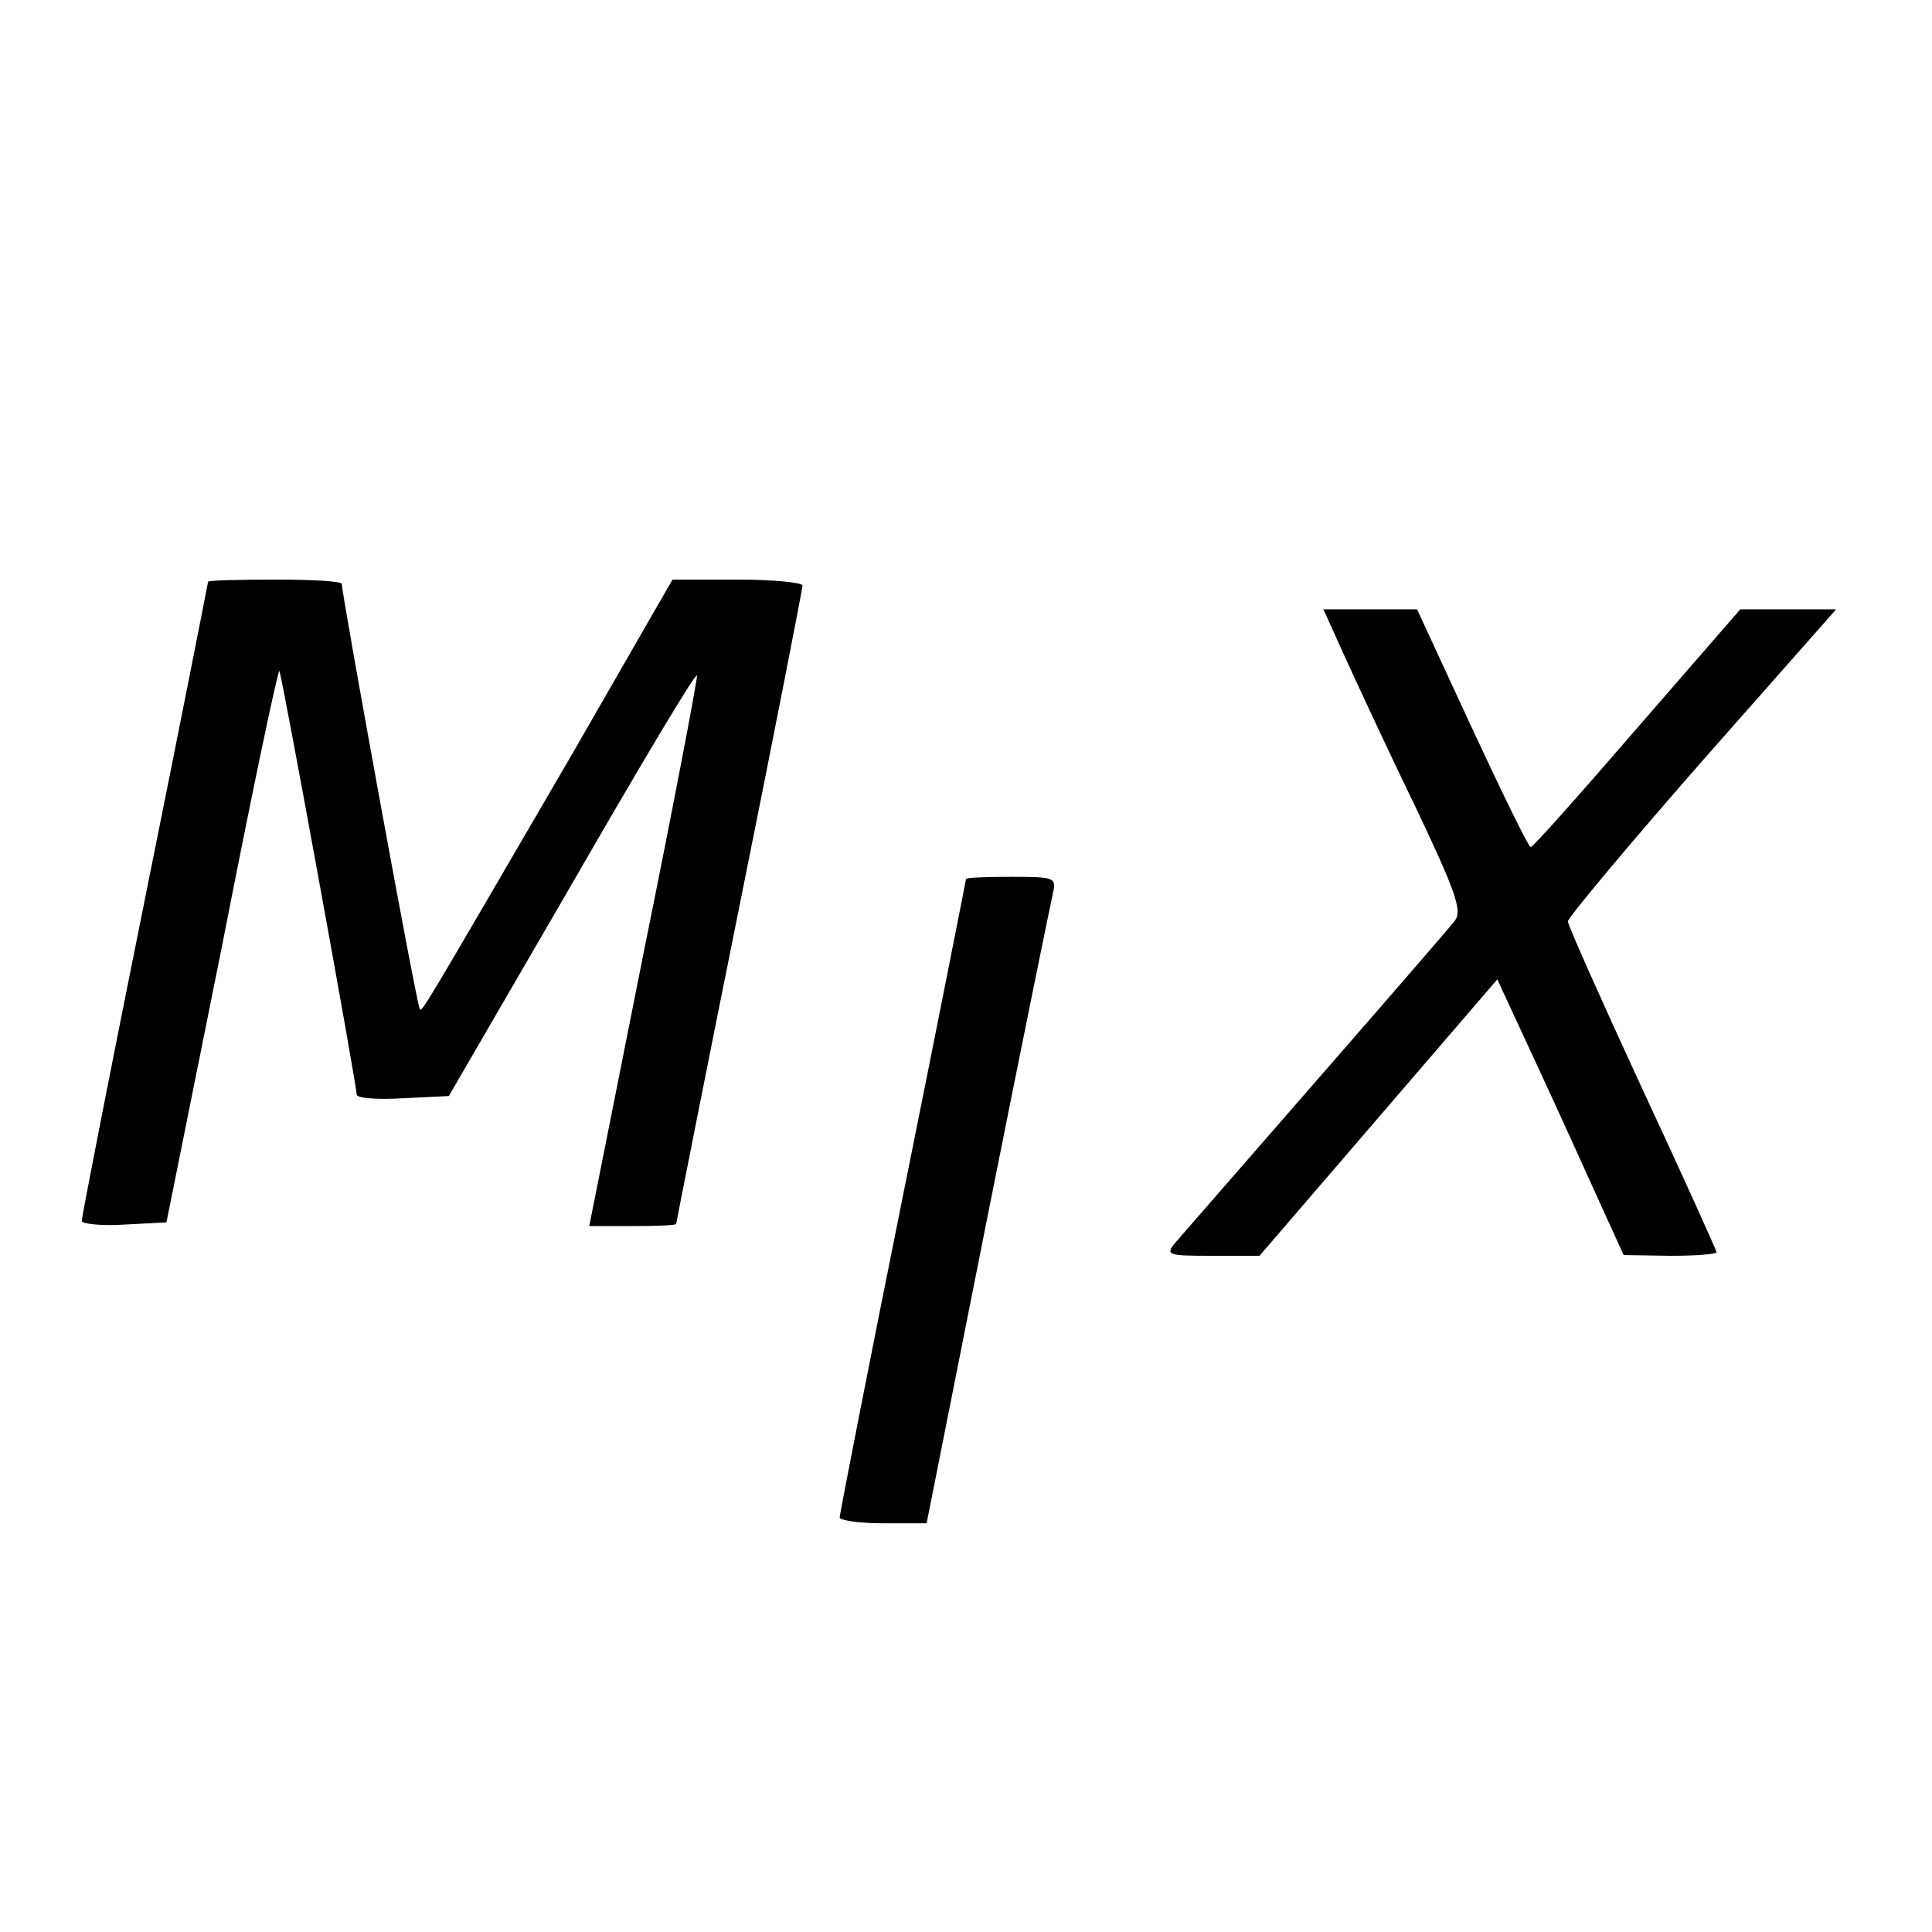
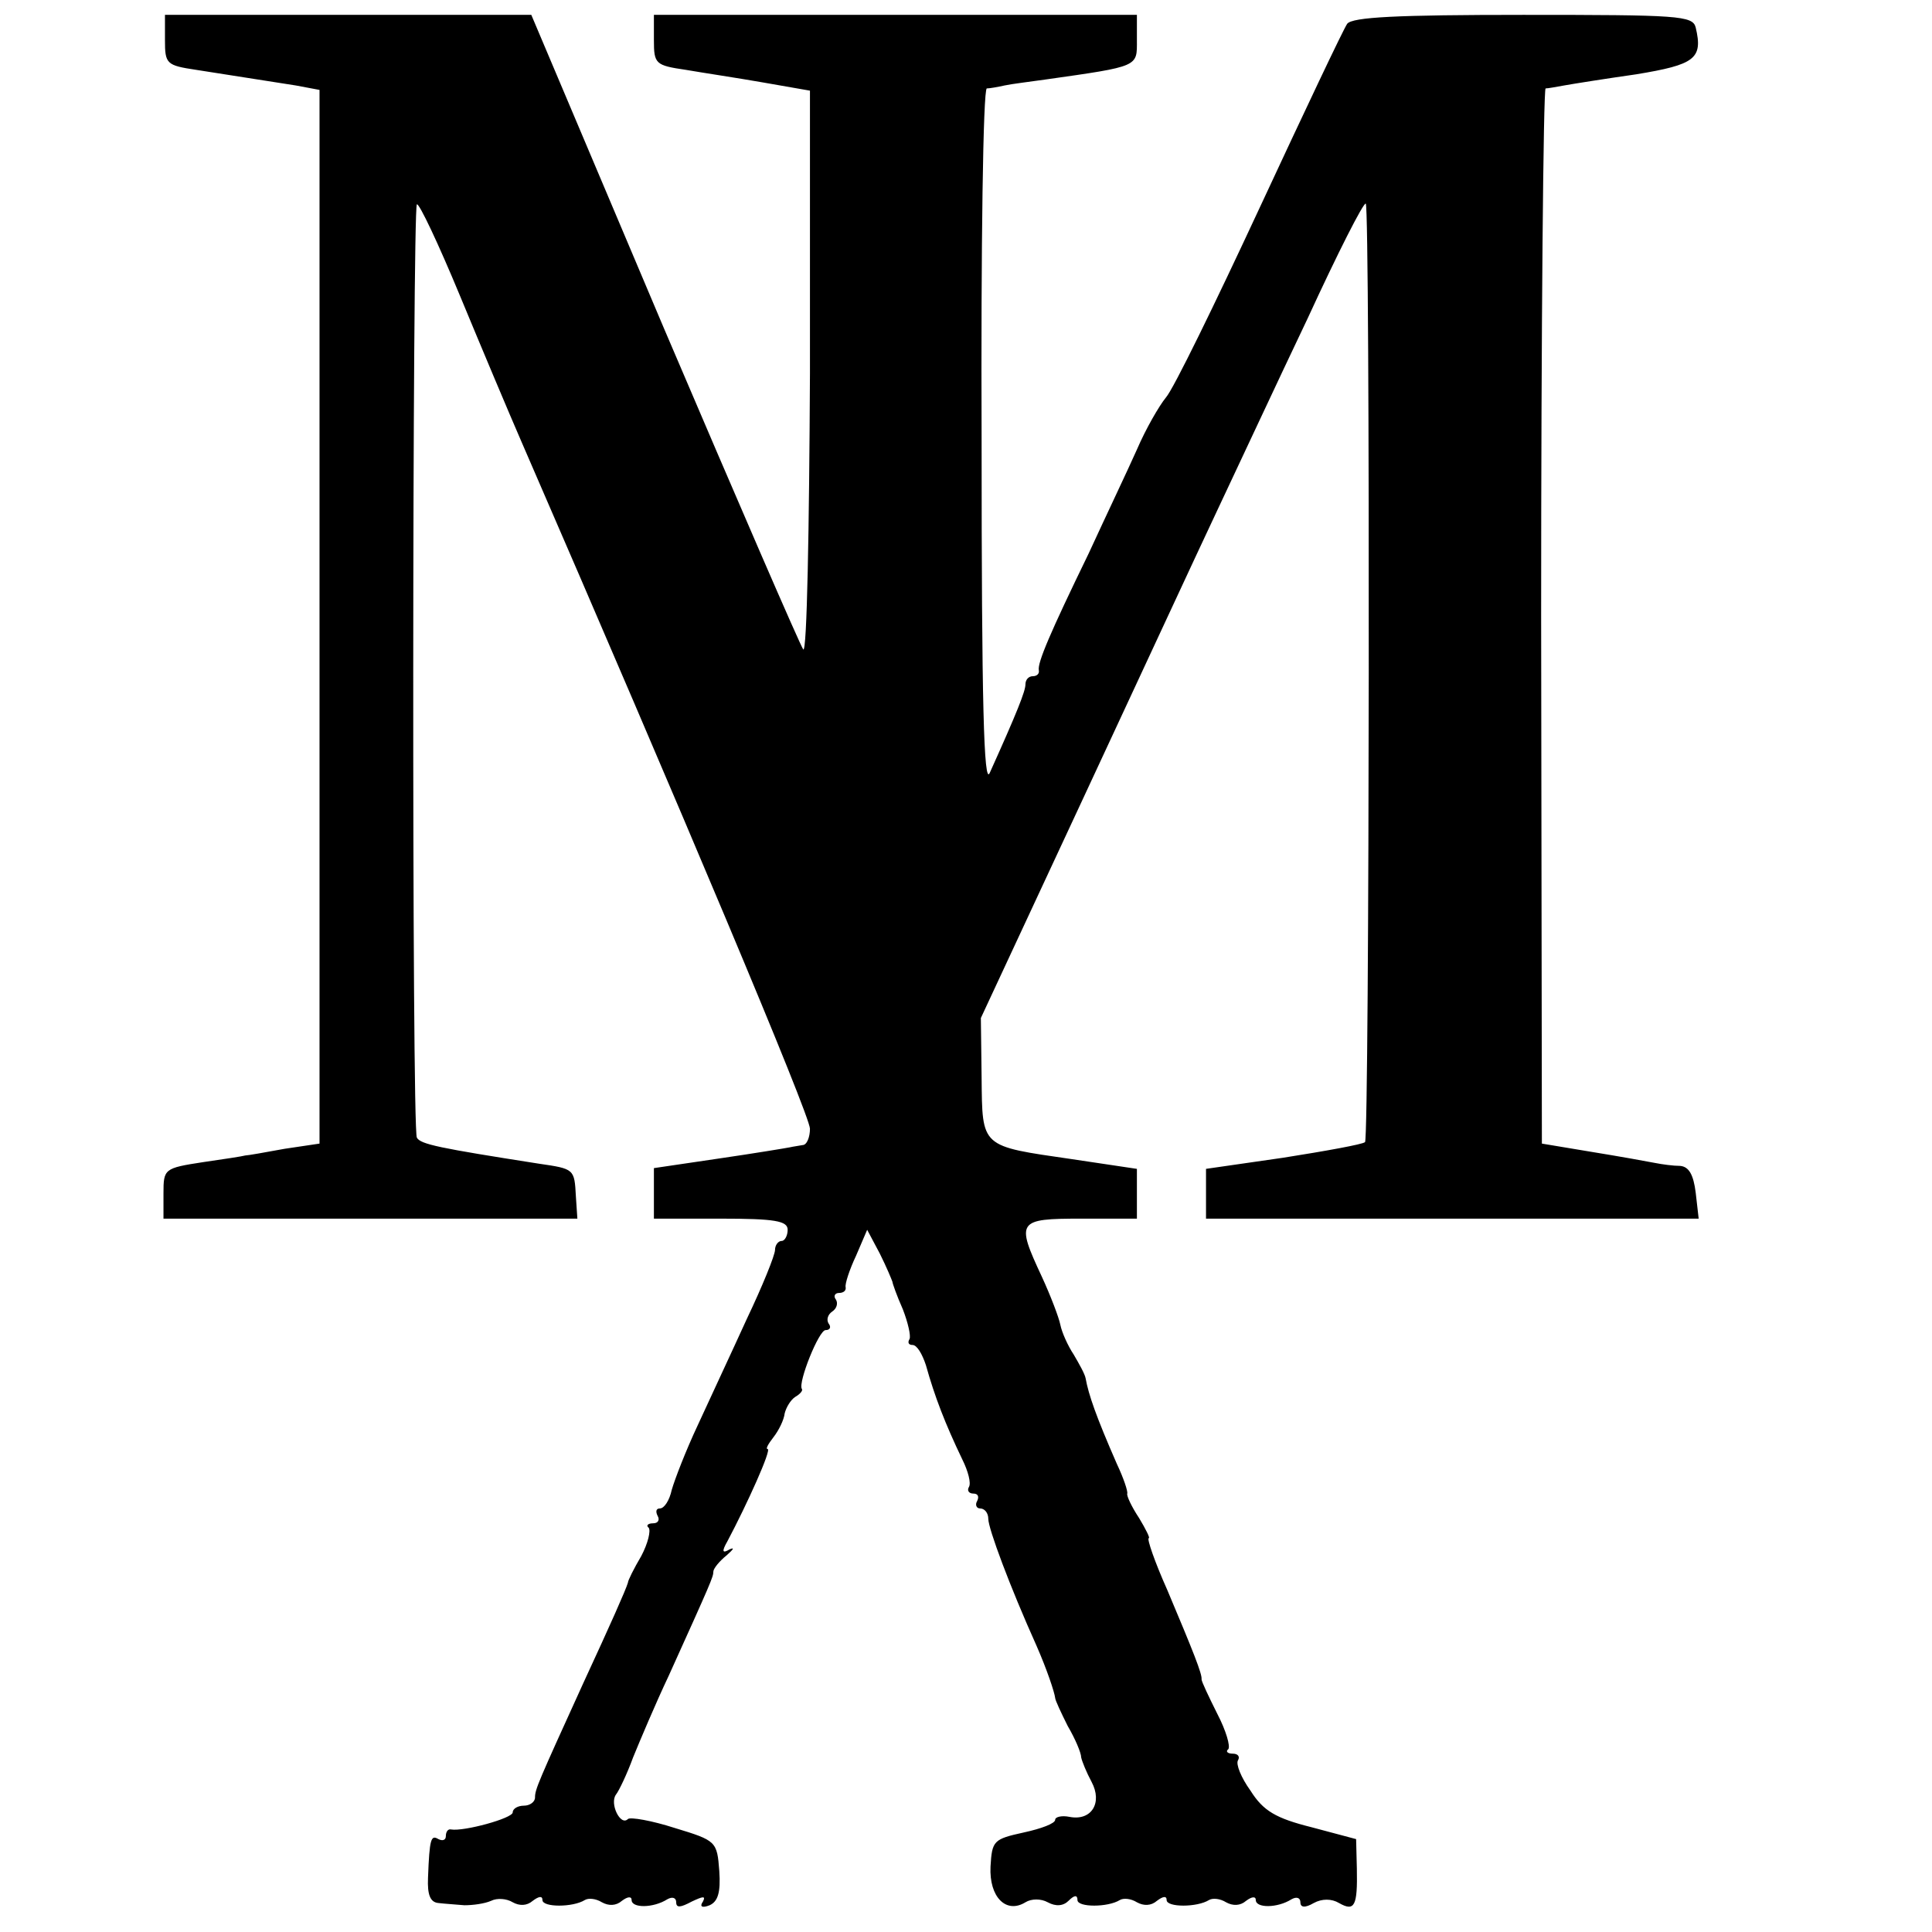
<svg xmlns="http://www.w3.org/2000/svg" version="1.0" width="260pt" height="260pt" viewBox="0 0 260 260" preserveAspectRatio="xMidYMid meet">
  <g transform="translate(0,260) scale(0.1,-0.1)" fill="#000000" stroke="none">
-     <path d="M280 1817 c0 -1 -38 -194 -85 -427 -47 -233 -85 -428 -85 -433 0 -4 26 -7 57 -5 l57 3 75 373 c40 205 75 371 77 369 3 -3 104 -557 104 -570 0 -5 28 -7 62 -5 l62 3 166 286 c91 158 166 284 168 280 1 -3 -31 -172 -72 -374 l-73 -367 58 0 c33 0 59 1 59 3 0 1 38 194 85 427 47 233 85 428 85 432 0 4 -39 8 -87 8 l-88 0 -134 -233 c-202 -347 -203 -349 -206 -345 -4 3 -105 558 -105 572 0 4 -40 6 -90 6 -49 0 -90 -1 -90 -3z" />
-     <path d="M1809 1718 c16 -35 58 -126 95 -202 55 -116 64 -141 54 -155 -7 -9 -91 -106 -187 -216 -96 -110 -181 -208 -189 -217 -14 -17 -11 -18 49 -18 l64 0 160 186 160 186 50 -108 c28 -60 66 -144 85 -186 l35 -77 63 -1 c34 0 62 2 62 5 0 2 -45 102 -100 220 -55 119 -100 220 -100 225 0 5 81 102 180 215 l181 205 -65 0 -64 0 -139 -160 c-76 -88 -140 -160 -143 -160 -3 0 -38 72 -79 160 l-74 160 -63 0 -63 0 28 -62z" />
-     <path d="M1300 1417 c0 -1 -38 -194 -85 -427 -47 -233 -85 -428 -85 -432 0 -4 26 -8 59 -8 l58 0 82 413 c45 226 85 422 88 435 5 21 2 22 -56 22 -34 0 -61 -1 -61 -3z" />
+     <path d="M222 2546 c0 -32 2 -34 42 -40 51 -8 89 -14 134 -21 l32 -6 0 -709 0 -709 -47 -7 c-27 -5 -50 -9 -53 -9 -3 -1 -29 -5 -57 -9 -52 -8 -53 -9 -53 -42 l0 -34 278 0 279 0 -2 30 c-2 37 -2 37 -50 44 -134 21 -159 26 -164 35 -7 11 -6 1249 0 1256 3 2 29 -53 58 -123 29 -70 66 -158 83 -197 215 -495 388 -906 388 -924 0 -11 -4 -22 -10 -22 -5 -1 -13 -2 -17 -3 -5 -1 -47 -8 -95 -15 l-88 -13 0 -34 0 -34 90 0 c73 0 90 -3 90 -15 0 -8 -4 -15 -8 -15 -5 0 -9 -6 -9 -12 0 -7 -17 -49 -38 -93 -20 -44 -50 -108 -66 -143 -16 -34 -31 -73 -35 -87 -3 -14 -10 -25 -16 -25 -5 0 -6 -4 -3 -10 3 -5 1 -10 -6 -10 -7 0 -10 -3 -6 -6 3 -4 -1 -21 -10 -38 -10 -17 -18 -33 -18 -36 -3 -10 -23 -55 -60 -135 -61 -134 -65 -143 -65 -154 0 -6 -7 -11 -15 -11 -8 0 -15 -4 -15 -9 0 -8 -66 -26 -83 -23 -4 1 -7 -3 -7 -9 0 -5 -4 -7 -10 -4 -10 6 -12 1 -14 -52 -1 -23 3 -33 14 -34 8 -1 24 -2 35 -3 11 0 27 2 36 6 8 4 21 3 29 -2 9 -5 19 -5 27 2 8 6 13 7 13 1 0 -10 41 -10 57 0 5 3 15 2 23 -3 9 -5 19 -5 27 2 8 6 13 6 13 1 0 -11 29 -11 48 1 7 4 12 2 12 -4 0 -8 6 -7 21 1 15 7 19 8 15 0 -5 -7 -1 -9 9 -5 11 5 15 17 13 46 -3 40 -4 41 -60 58 -31 10 -60 15 -63 12 -10 -10 -25 21 -16 33 4 5 15 28 23 50 9 22 30 72 48 110 57 126 60 133 60 140 0 4 8 14 18 22 9 8 11 11 4 8 -10 -6 -11 -3 -3 11 26 49 60 124 54 124 -3 0 1 7 8 16 7 9 14 23 15 32 2 8 8 18 14 22 7 4 11 9 9 11 -5 9 23 79 32 79 6 0 8 4 4 9 -3 5 -1 12 5 16 6 4 8 11 5 16 -4 5 -1 9 4 9 6 0 10 3 9 8 -1 4 5 23 14 42 l15 35 17 -32 c9 -18 16 -35 17 -38 0 -2 6 -19 14 -37 7 -18 11 -36 9 -40 -3 -5 -1 -8 4 -8 6 0 13 -12 18 -27 12 -43 26 -79 49 -127 8 -16 12 -32 9 -37 -3 -5 0 -9 6 -9 6 0 8 -4 5 -10 -3 -5 -1 -10 4 -10 6 0 11 -6 11 -14 0 -13 29 -91 65 -171 14 -32 24 -62 25 -70 0 -3 8 -20 17 -38 10 -17 18 -36 18 -42 1 -5 7 -20 14 -33 15 -28 0 -53 -30 -47 -10 2 -19 0 -19 -4 0 -5 -19 -12 -42 -17 -41 -9 -43 -11 -45 -46 -2 -41 21 -64 47 -48 8 5 21 5 30 0 11 -6 21 -5 28 2 8 8 12 8 12 1 0 -10 41 -10 57 0 5 3 15 2 23 -3 9 -5 19 -5 27 2 8 6 13 7 13 1 0 -10 41 -10 57 0 5 3 15 2 23 -3 9 -5 19 -5 27 2 8 6 13 6 13 1 0 -11 29 -11 48 1 7 4 12 2 12 -4 0 -7 6 -8 18 -1 11 6 24 6 34 0 21 -12 25 -4 24 46 l-1 40 -60 16 c-48 12 -65 22 -82 49 -13 18 -20 36 -17 41 3 5 0 9 -7 9 -7 0 -10 3 -6 6 3 4 -3 25 -15 48 -11 22 -21 43 -21 46 1 7 -11 37 -46 120 -17 38 -28 70 -25 70 2 0 -4 12 -13 27 -10 15 -17 30 -16 33 1 3 -5 21 -14 40 -28 64 -38 93 -42 115 -1 6 -9 20 -16 32 -8 12 -16 30 -18 40 -2 10 -13 39 -25 65 -35 75 -33 78 53 78 l75 0 0 33 0 34 -87 13 c-124 18 -121 15 -122 110 l-1 80 136 292 c75 161 157 338 183 393 26 55 80 171 121 257 40 87 75 156 78 154 6 -7 5 -1256 -1 -1263 -3 -3 -53 -12 -110 -21 l-104 -15 0 -34 0 -33 332 0 331 0 -4 35 c-3 24 -9 35 -21 36 -9 0 -24 2 -34 4 -10 2 -49 9 -86 15 l-66 11 -1 710 c0 390 3 709 6 710 3 0 14 2 25 4 11 2 55 9 97 15 79 13 90 21 80 63 -4 16 -23 17 -232 17 -170 0 -230 -3 -237 -12 -5 -7 -58 -119 -118 -248 -60 -129 -116 -244 -126 -255 -9 -11 -27 -42 -39 -70 -12 -27 -42 -90 -65 -140 -52 -107 -69 -147 -67 -157 1 -5 -3 -8 -8 -8 -6 0 -10 -5 -10 -11 0 -9 -11 -37 -48 -119 -8 -19 -11 93 -11 448 -1 259 2 472 7 473 4 0 15 2 24 4 9 2 34 5 55 8 127 18 123 17 123 53 l0 34 -325 0 -325 0 0 -34 c0 -32 2 -34 43 -40 23 -4 70 -11 104 -17 l63 -11 0 -381 c-1 -209 -4 -376 -9 -371 -4 5 -88 199 -187 431 l-179 423 -247 0 -246 0 0 -34z" />
  </g>
</svg>
